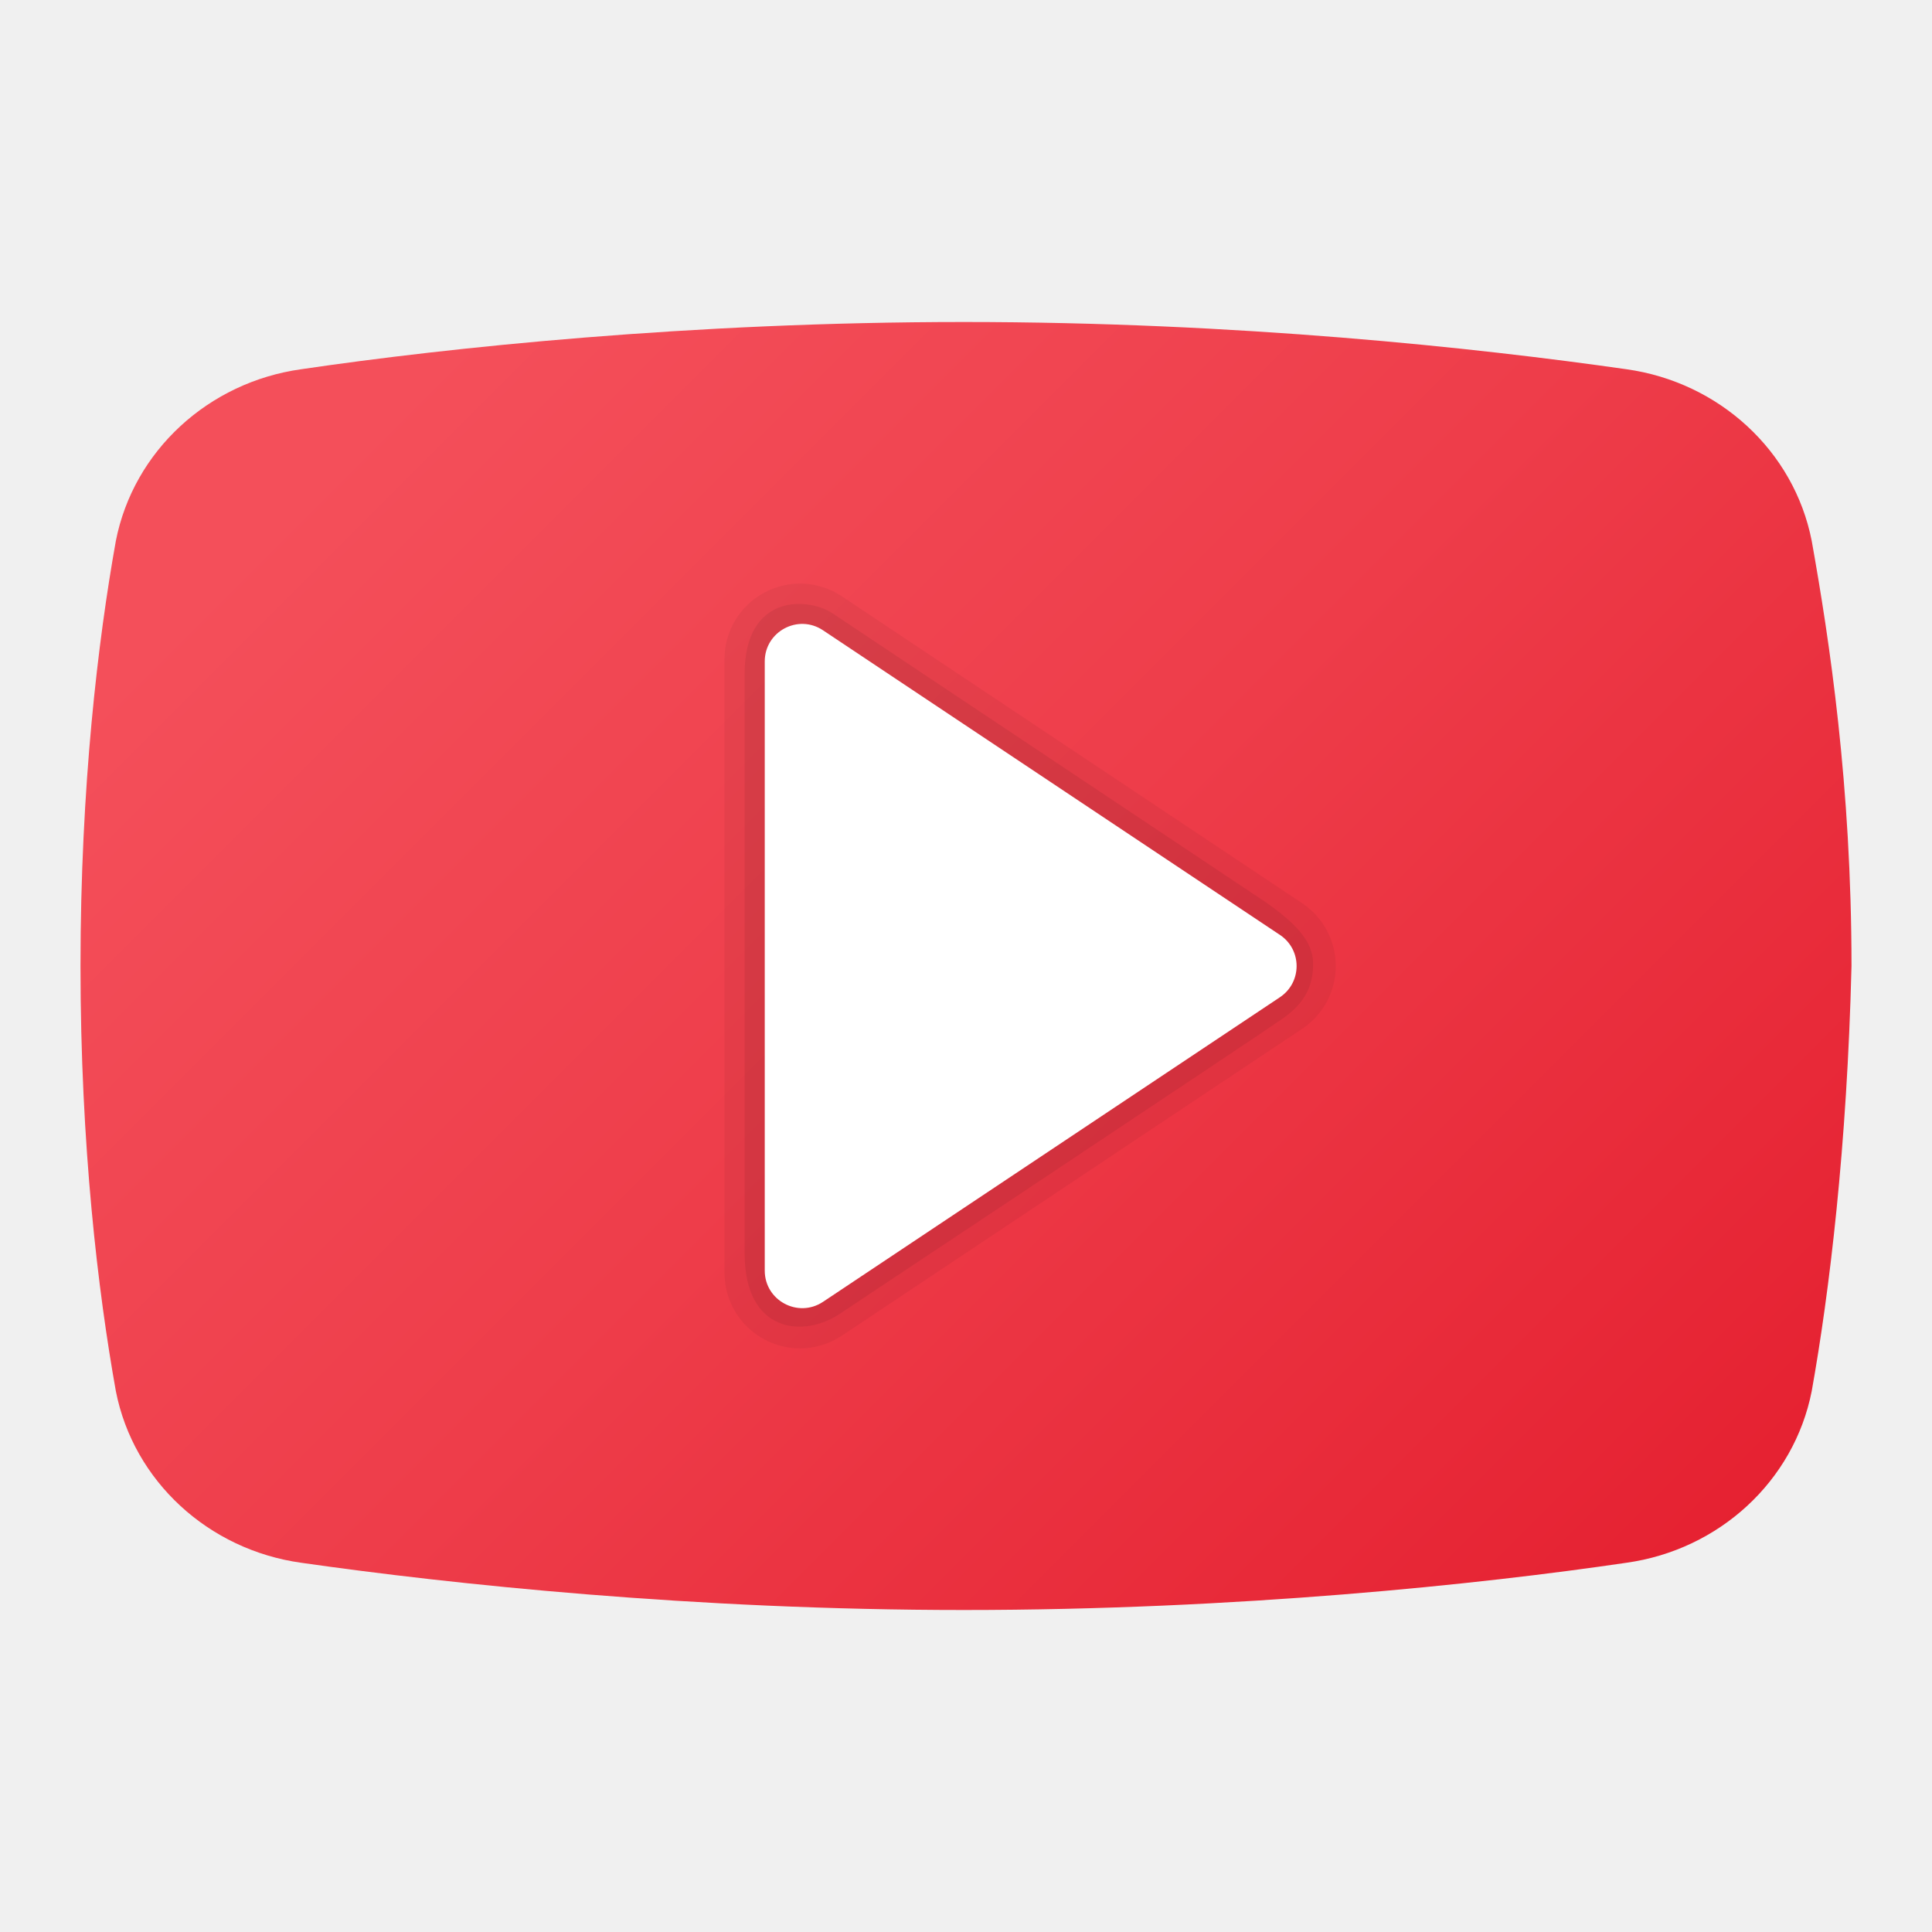
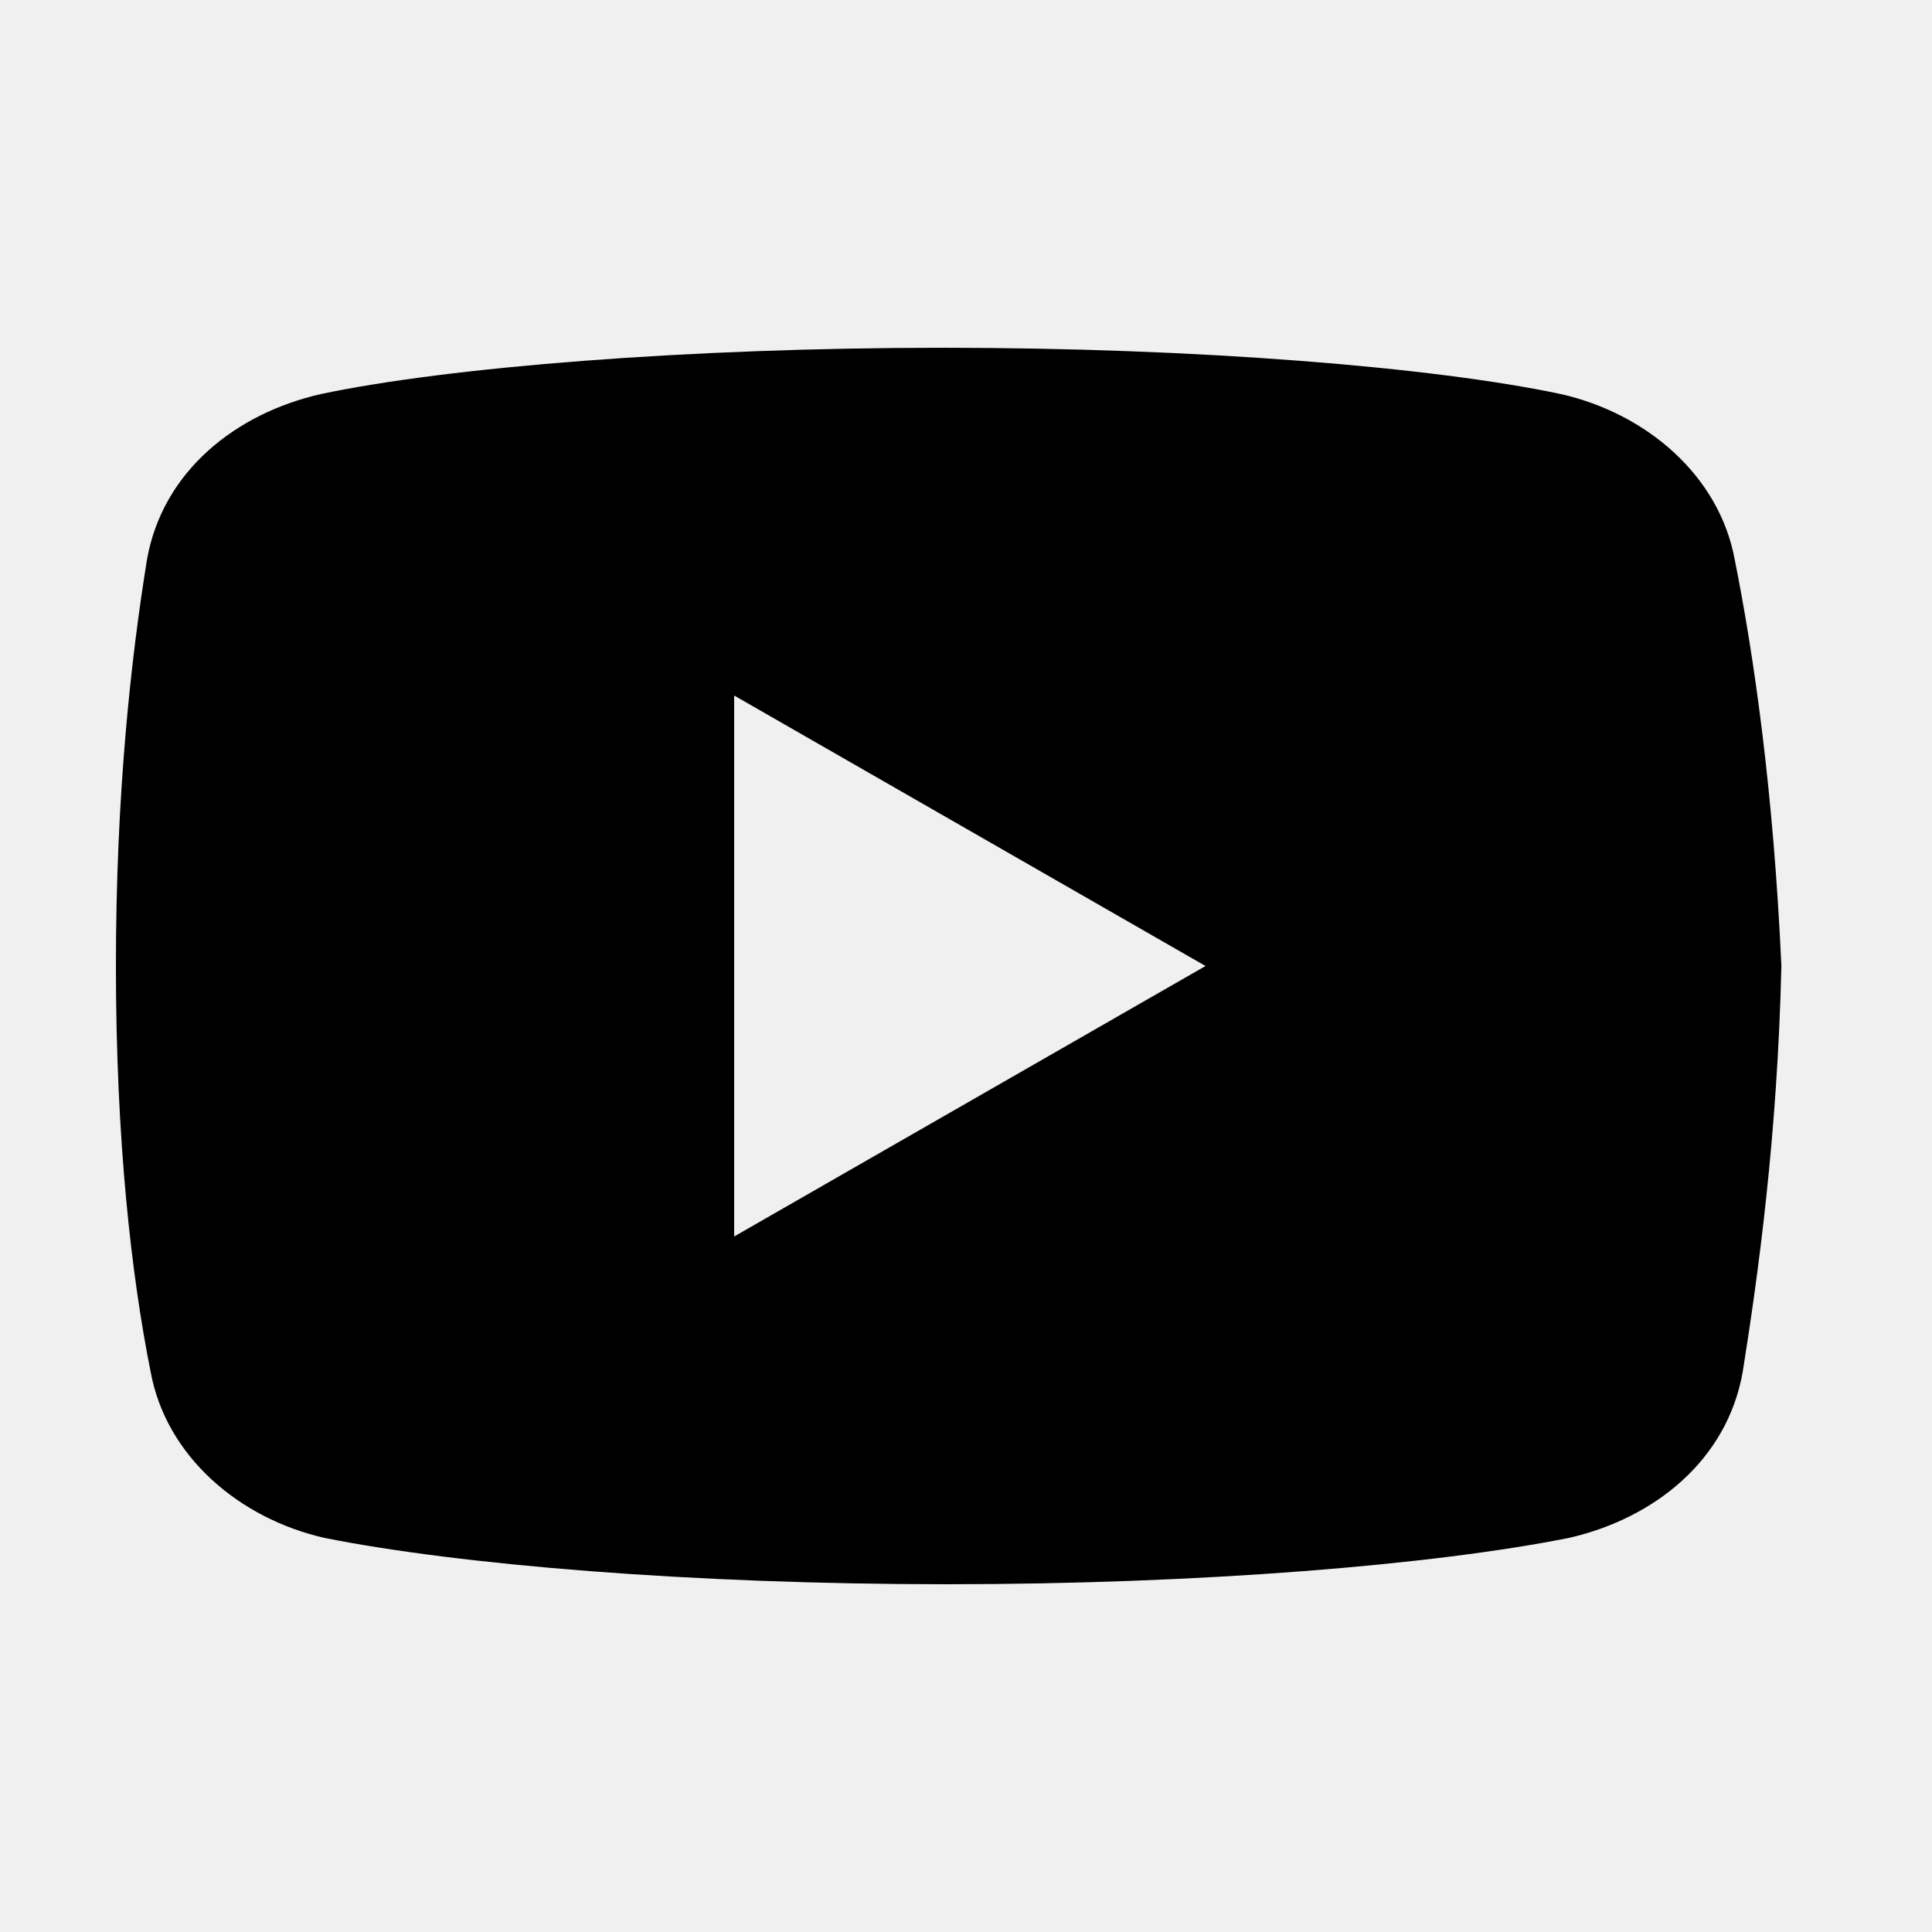
- <svg xmlns="http://www.w3.org/2000/svg" viewBox="0 0 48 48" width="96px" height="96px">
-   <linearGradient id="PgB_UHa29h0TpFV_moJI9a" x1="9.816" x2="41.246" y1="9.871" y2="41.301" gradientUnits="userSpaceOnUse">
-     <stop offset="0" stop-color="#f44f5a" />
-     <stop offset=".443" stop-color="#ee3d4a" />
-     <stop offset="1" stop-color="#e52030" />
-   </linearGradient>
-   <path fill="url(#PgB_UHa29h0TpFV_moJI9a)" d="M45.012,34.56c-0.439,2.24-2.304,3.947-4.608,4.267C36.783,39.36,30.748,40,23.945,40 c-6.693,0-12.728-0.64-16.459-1.173c-2.304-0.32-4.17-2.027-4.608-4.267C2.439,32.107,2,28.48,2,24s0.439-8.107,0.878-10.56 c0.439-2.24,2.304-3.947,4.608-4.267C11.107,8.64,17.142,8,23.945,8s12.728,0.64,16.459,1.173c2.304,0.32,4.17,2.027,4.608,4.267 C45.451,15.893,46,19.52,46,24C45.89,28.48,45.451,32.107,45.012,34.56z" />
-   <path d="M32.352,22.44l-11.436-7.624c-0.577-0.385-1.314-0.421-1.925-0.093C18.38,15.05,18,15.683,18,16.376 v15.248c0,0.693,0.38,1.327,0.991,1.654c0.278,0.149,0.581,0.222,0.884,0.222c0.364,0,0.726-0.106,1.04-0.315l11.436-7.624 c0.523-0.349,0.835-0.932,0.835-1.56C33.187,23.372,32.874,22.789,32.352,22.44z" opacity=".05" />
-   <path d="M20.681,15.237l10.79,7.194c0.689,0.495,1.153,0.938,1.153,1.513c0,0.575-0.224,0.976-0.715,1.334 c-0.371,0.27-11.045,7.364-11.045,7.364c-0.901,0.604-2.364,0.476-2.364-1.499V16.744C18.5,14.739,20.084,14.839,20.681,15.237z" opacity=".07" />
-   <path fill="#fff" d="M19,31.568V16.433c0-0.743,0.828-1.187,1.447-0.774l11.352,7.568c0.553,0.368,0.553,1.18,0,1.549 l-11.352,7.568C19.828,32.755,19,32.312,19,31.568z" />
+ <svg xmlns="http://www.w3.org/2000/svg" fill="#000000" viewBox="0 0 50 50" width="50px" height="50px">
+   <path d="M 44.898 14.5 C 44.5 12.301 42.602 10.699 40.398 10.199 C 37.102 9.5 31 9 24.398 9 C 17.801 9 11.602 9.5 8.301 10.199 C 6.102 10.699 4.199 12.199 3.801 14.5 C 3.398 17 3 20.5 3 25 C 3 29.5 3.398 33 3.898 35.5 C 4.301 37.699 6.199 39.301 8.398 39.801 C 11.898 40.5 17.898 41 24.5 41 C 31.102 41 37.102 40.5 40.602 39.801 C 42.801 39.301 44.699 37.801 45.102 35.5 C 45.5 33 46 29.398 46.102 25 C 45.898 20.5 45.398 17 44.898 14.5 Z M 19 32 L 19 18 L 31.199 25 Z" />
</svg>
